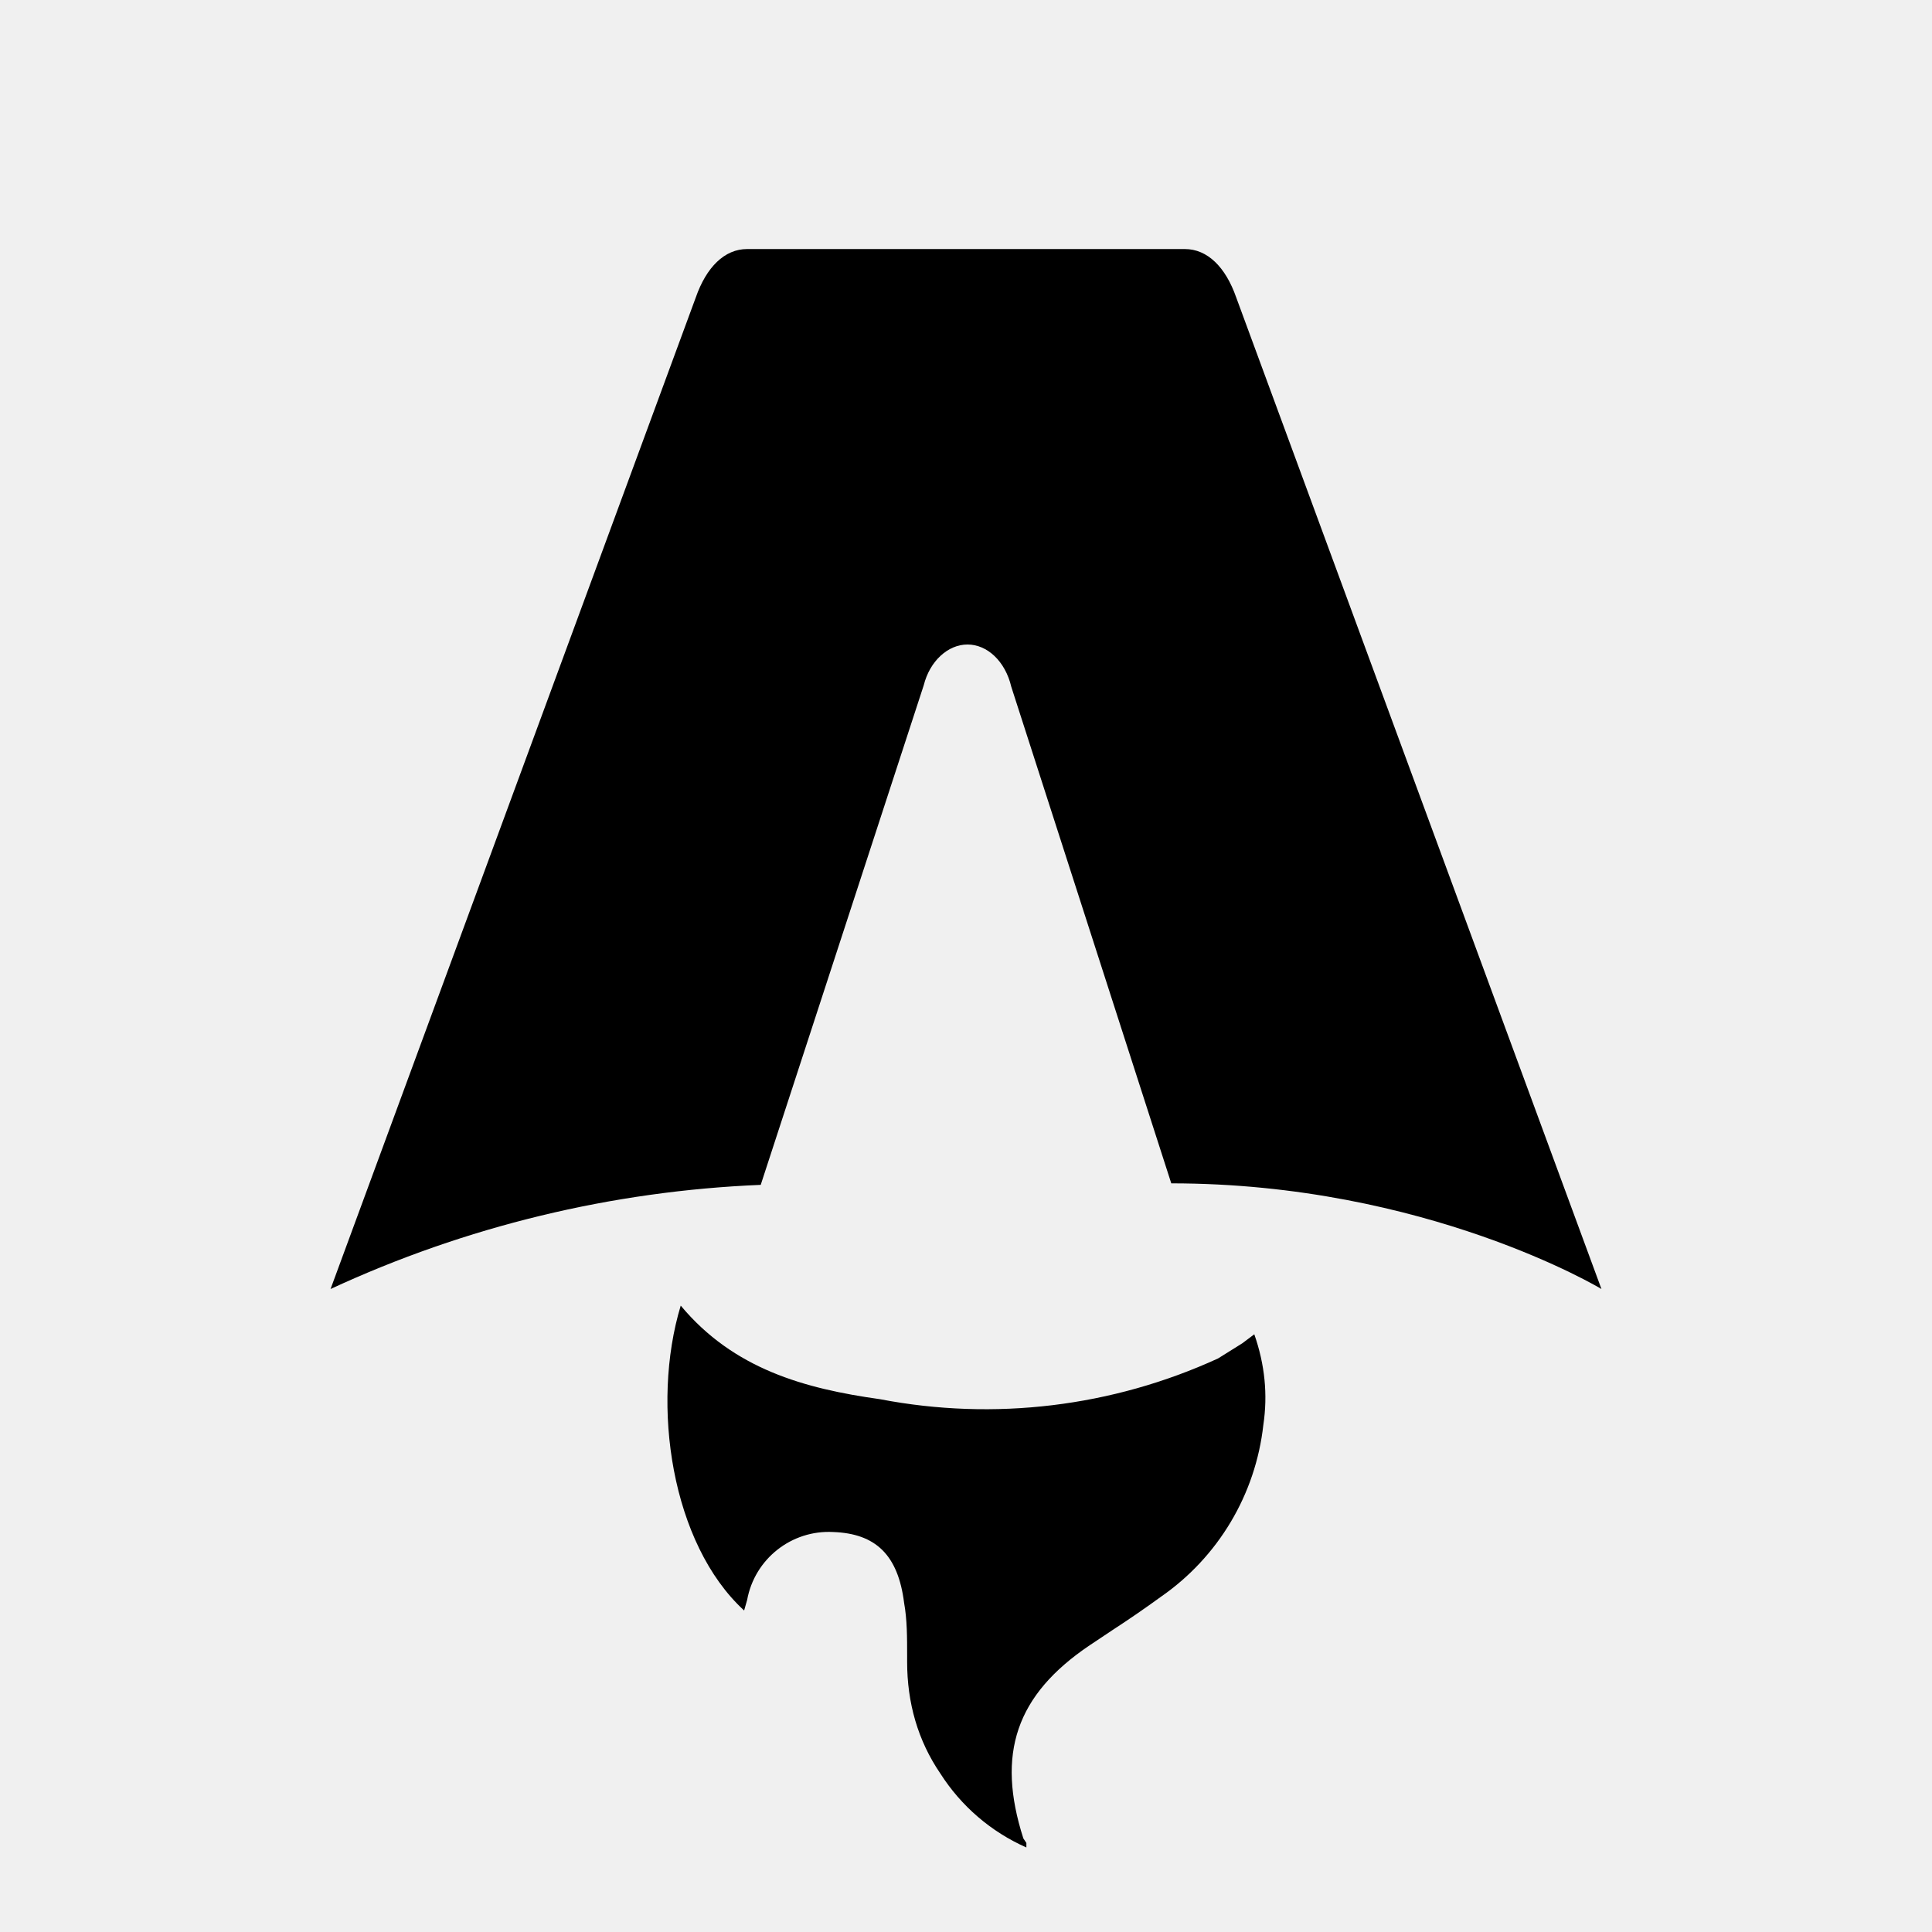
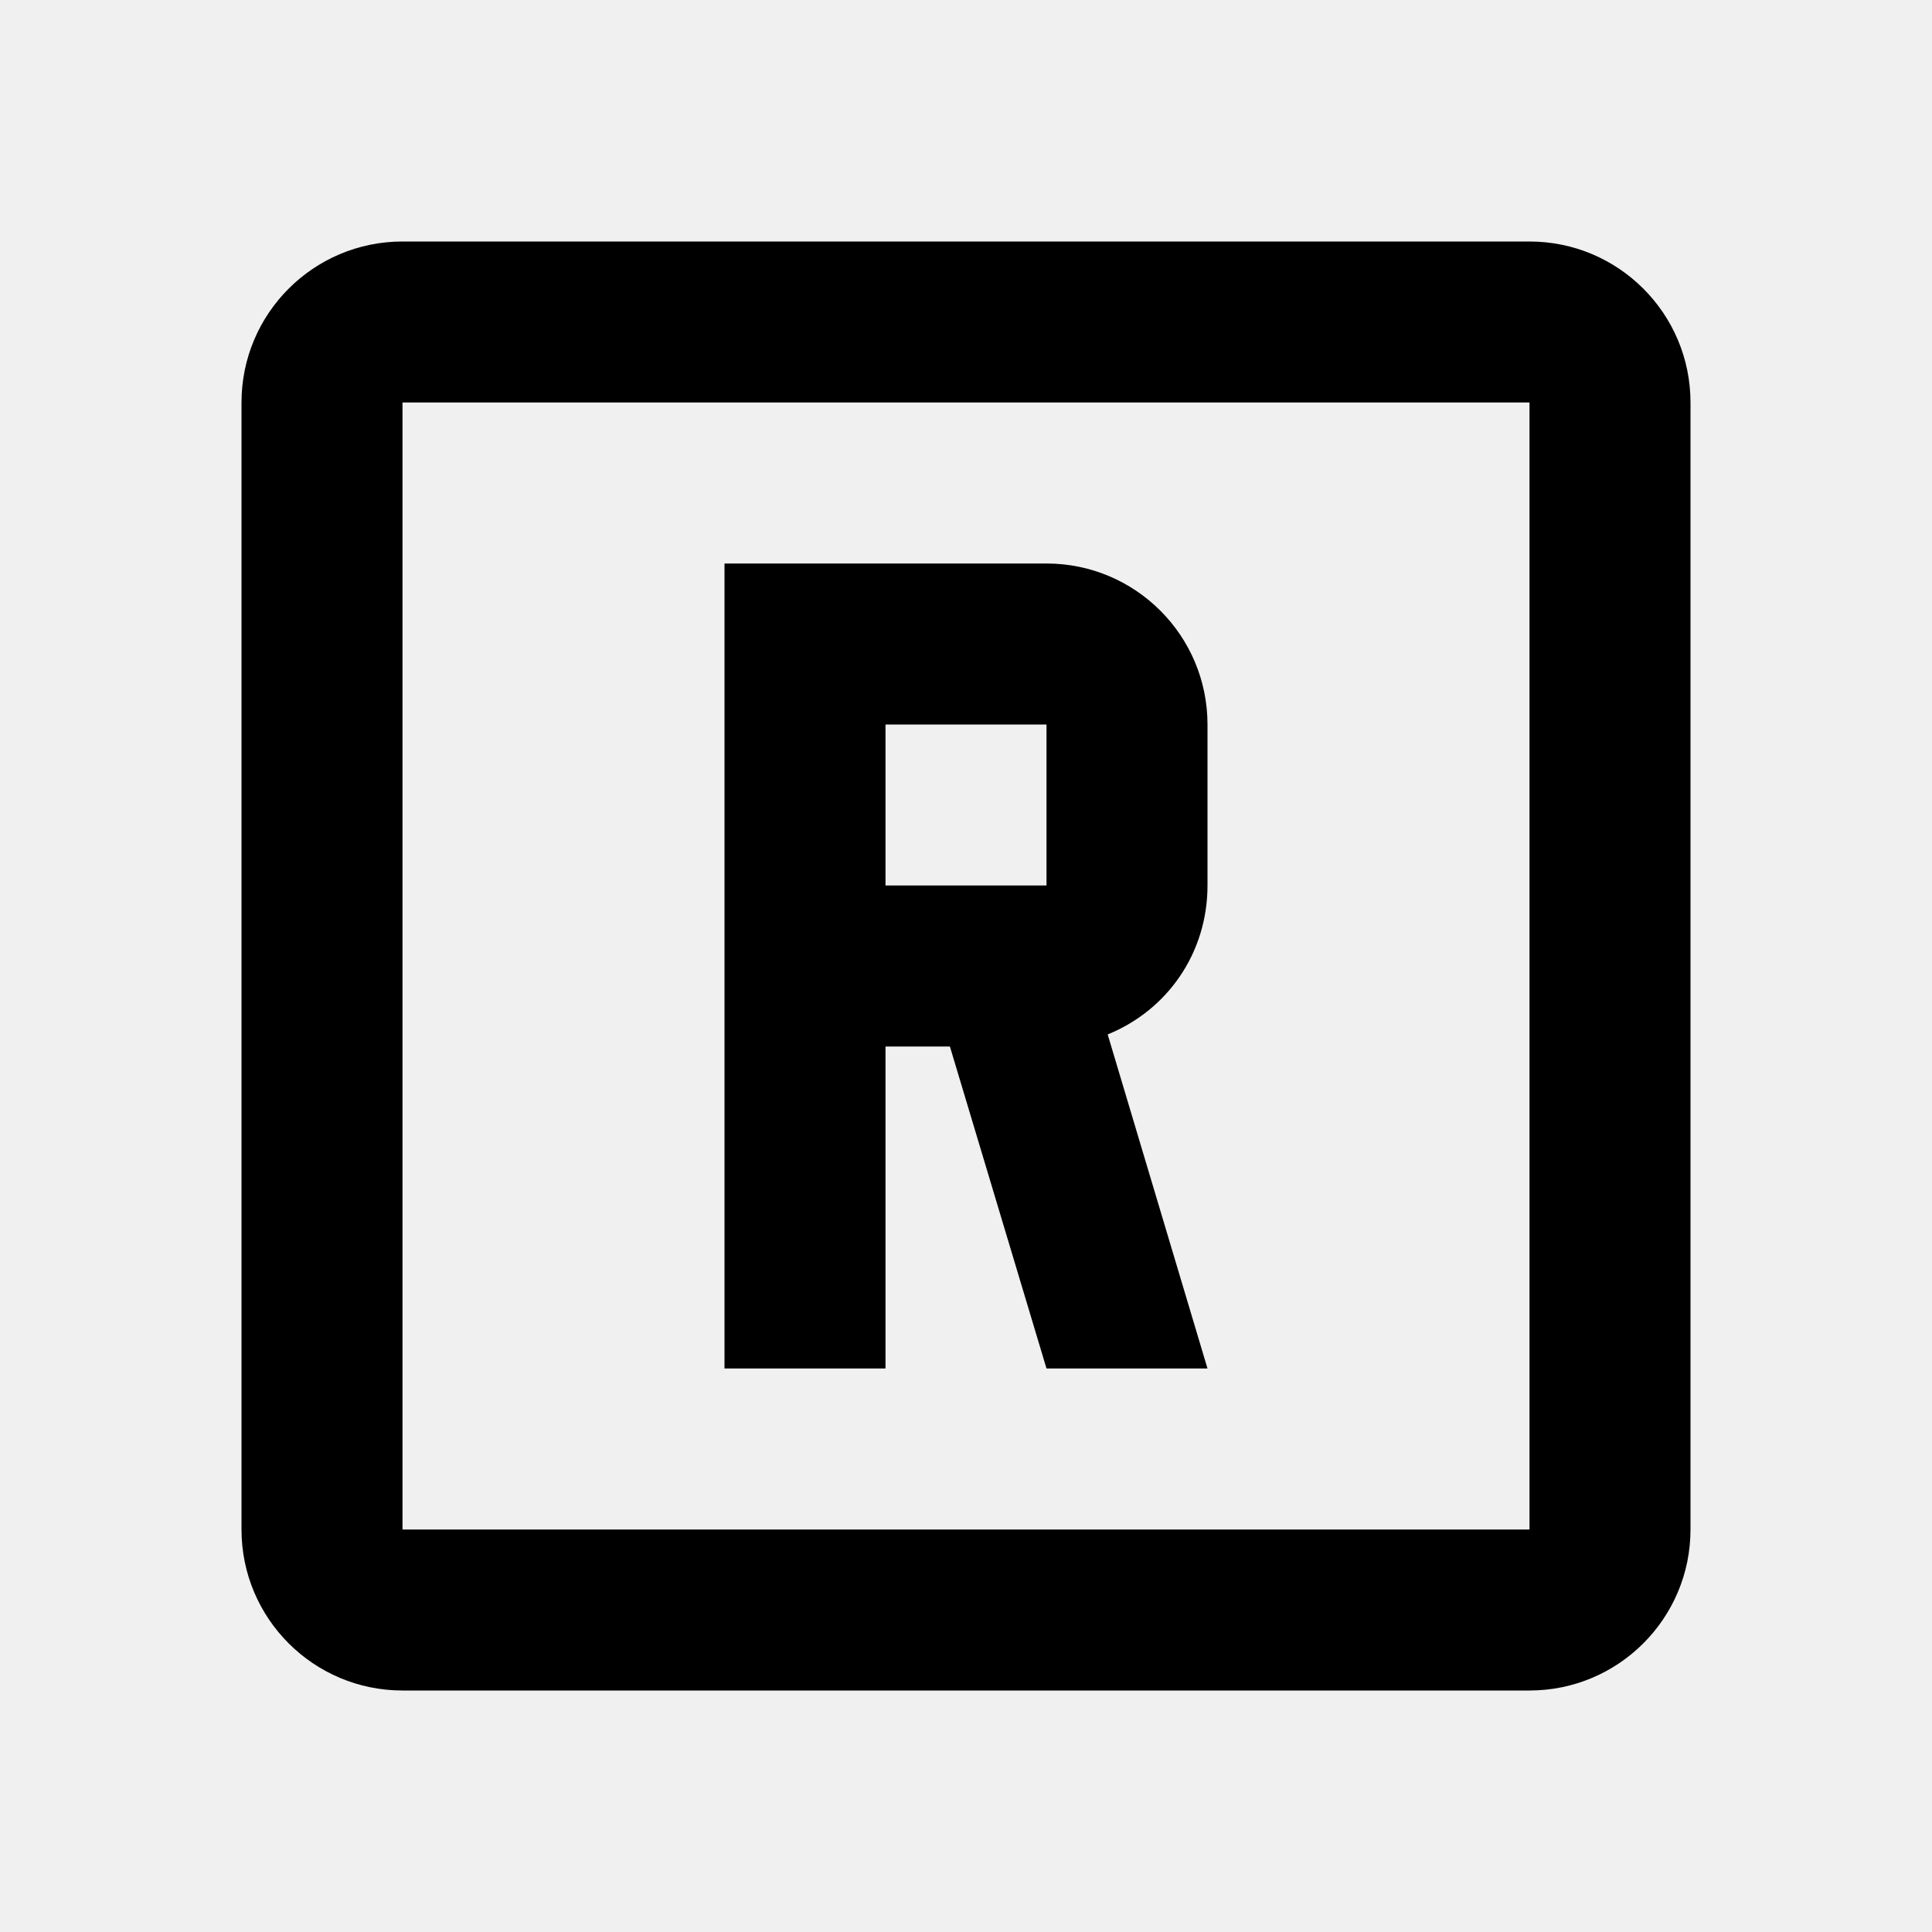
- <svg xmlns="http://www.w3.org/2000/svg" fill="none" viewBox="0 0 128 128">
-   <path d="M50.4 78.5a75.1 75.1 0 0 0-28.5 6.9l24.2-65.7c.7-2 1.9-3.2 3.4-3.2h29c1.5 0 2.7 1.2 3.4 3.2l24.2 65.7s-11.6-7-28.5-7L67 45.5c-.4-1.7-1.6-2.8-2.9-2.8-1.3 0-2.5 1.1-2.9 2.7L50.4 78.5Zm-1.1 28.2Zm-4.2-20.2c-2 6.6-.6 15.8 4.2 20.2a17.5 17.5 0 0 1 .2-.7 5.5 5.5 0 0 1 5.7-4.5c2.8.1 4.3 1.5 4.7 4.7.2 1.1.2 2.3.2 3.5v.4c0 2.7.7 5.2 2.2 7.4a13 13 0 0 0 5.7 4.9v-.3l-.2-.3c-1.8-5.6-.5-9.5 4.4-12.8l1.5-1a73 73 0 0 0 3.2-2.2 16 16 0 0 0 6.8-11.4c.3-2 .1-4-.6-6l-.8.6-1.6 1a37 37 0 0 1-22.4 2.7c-5-.7-9.7-2-13.2-6.2Z" />
-   <style>
-         path { fill: #000; }
-         @media (prefers-color-scheme: dark) {
-             path { fill: #FFF; }
-         }
-     </style>
+ <svg xmlns="http://www.w3.org/2000/svg" width="24" height="24" viewBox="0 0 24 24">
+   <path fill="currentColor" d="M9 7h4a2 2 0 0 1 2 2v2c0 .84-.5 1.55-1.24 1.85L15 17h-2l-1.2-4H11v4H9V7m2 2v2h2V9h-2M5 3h14a2 2 0 0 1 2 2v14a2 2 0 0 1-2 2H5a2 2 0 0 1-2-2V5a2 2 0 0 1 2-2m0 2v14h14V5H5Z" />
</svg>
